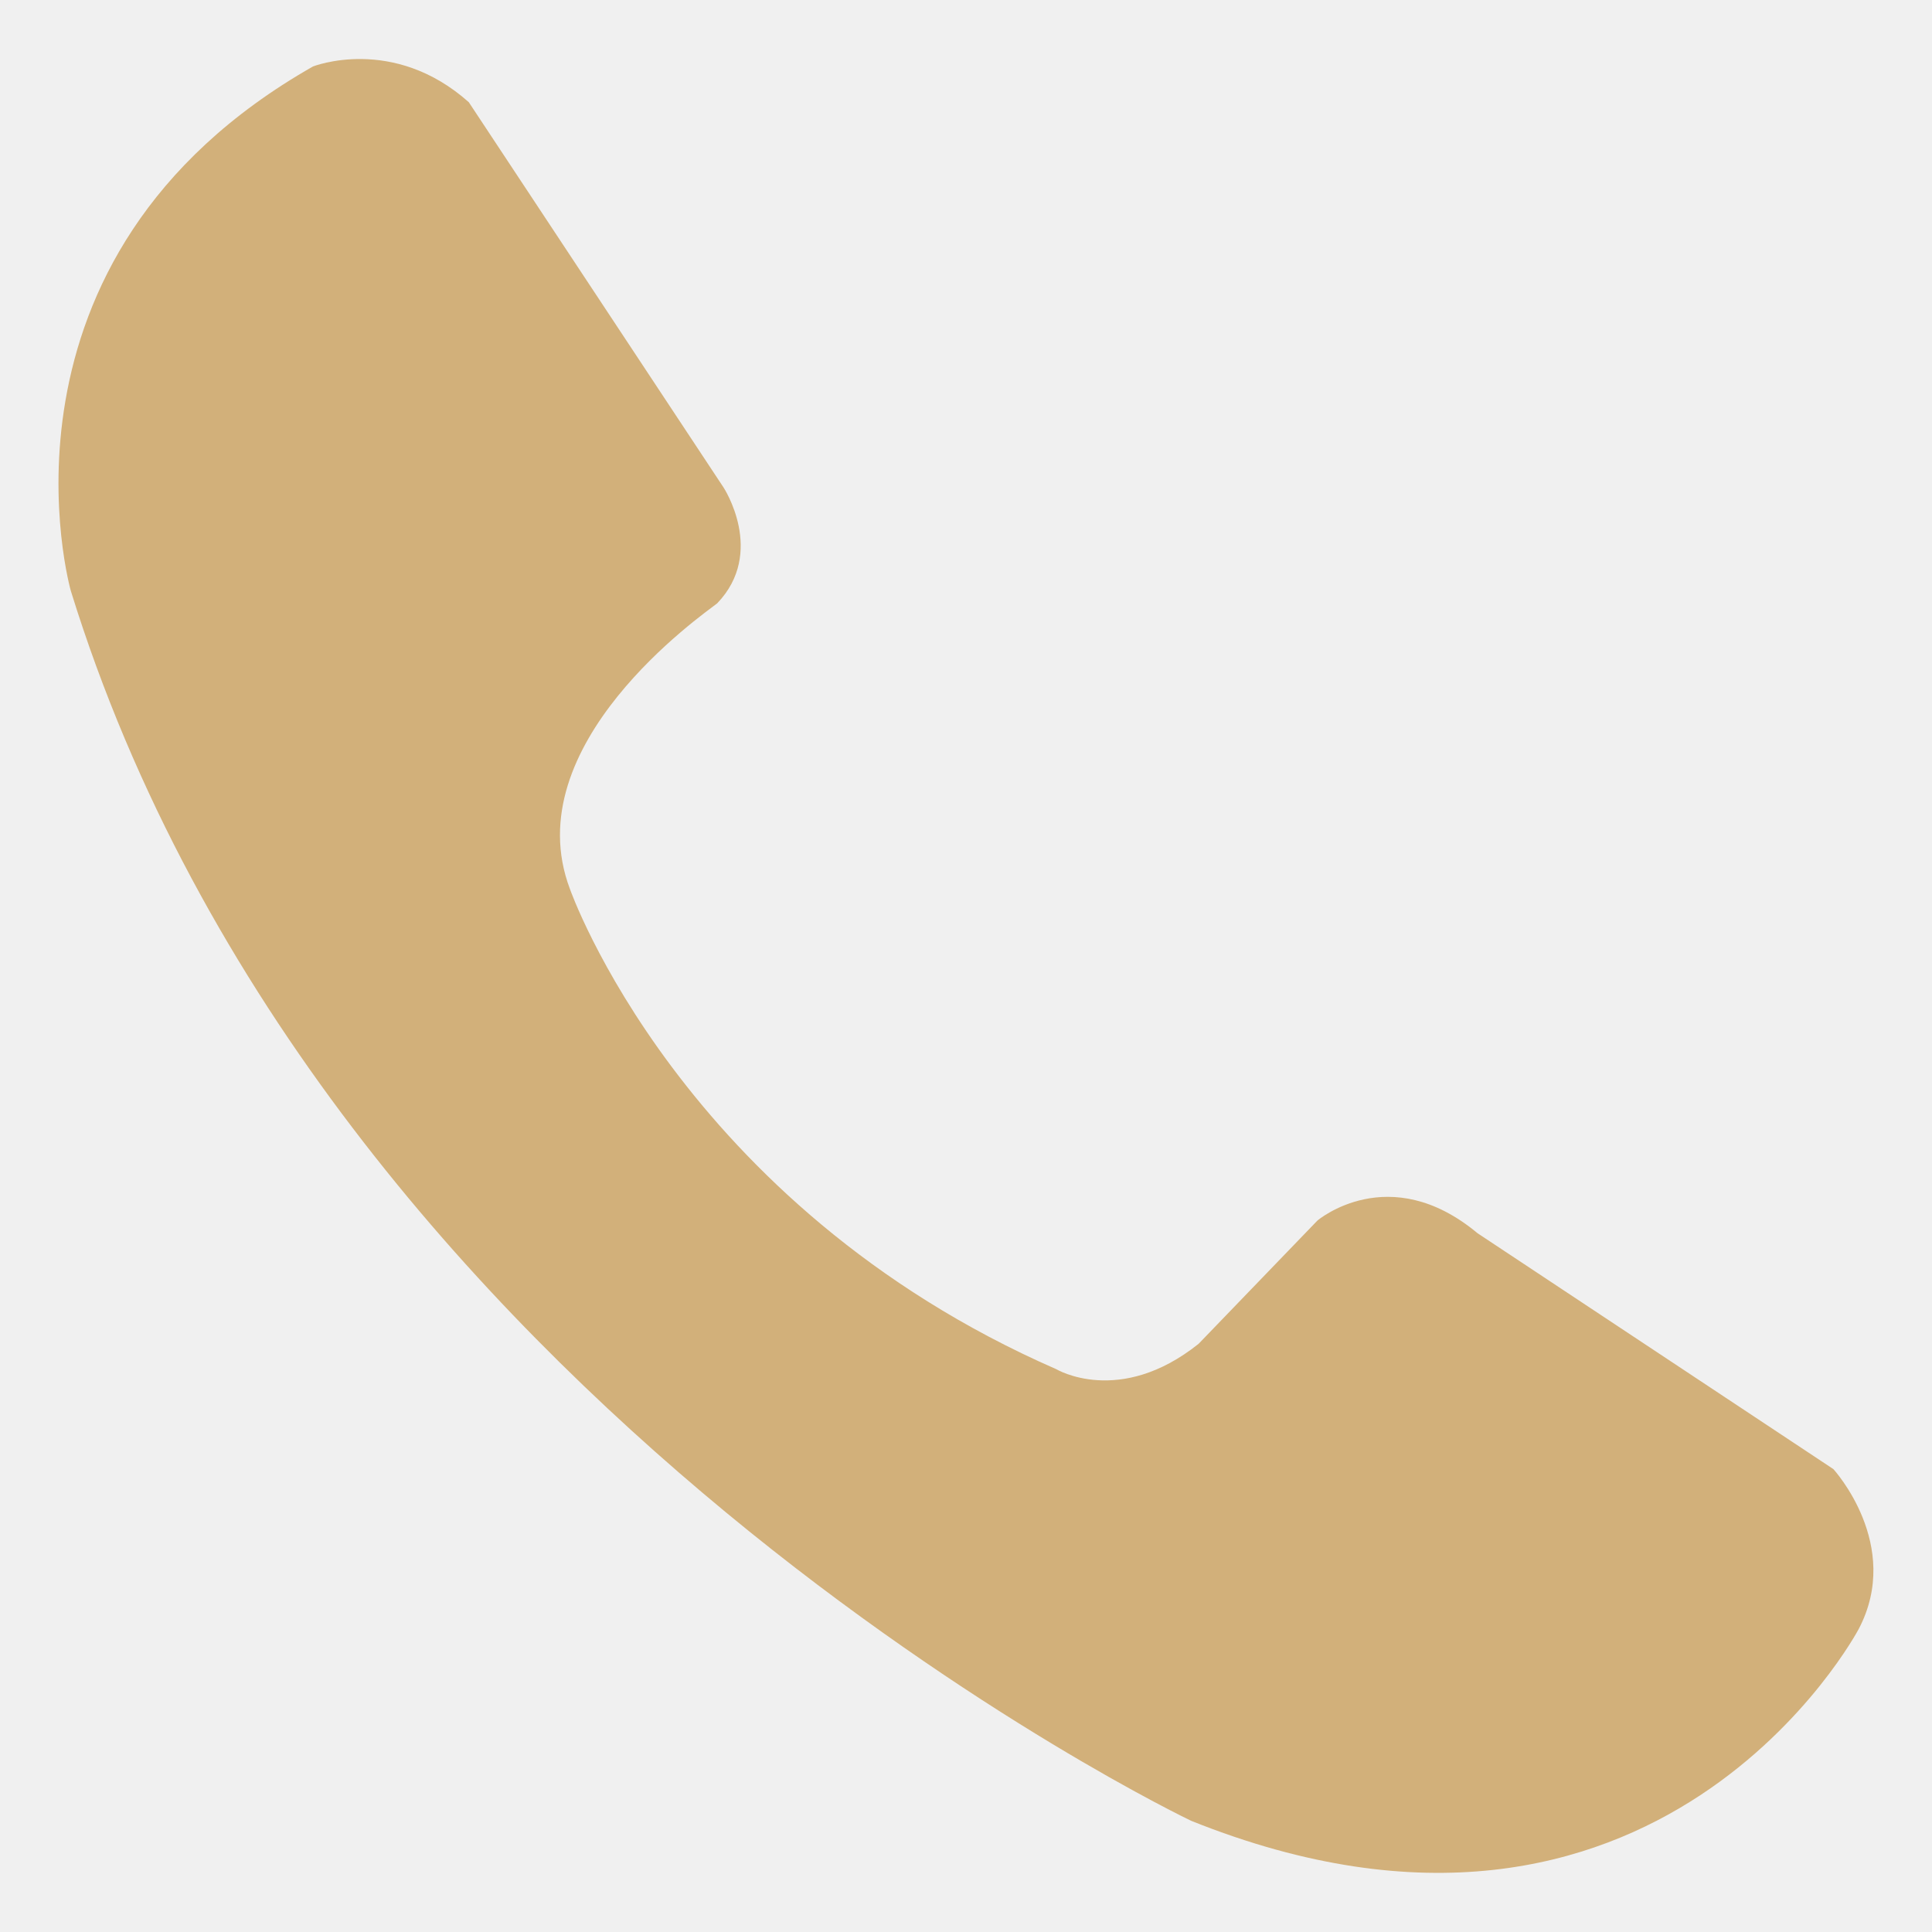
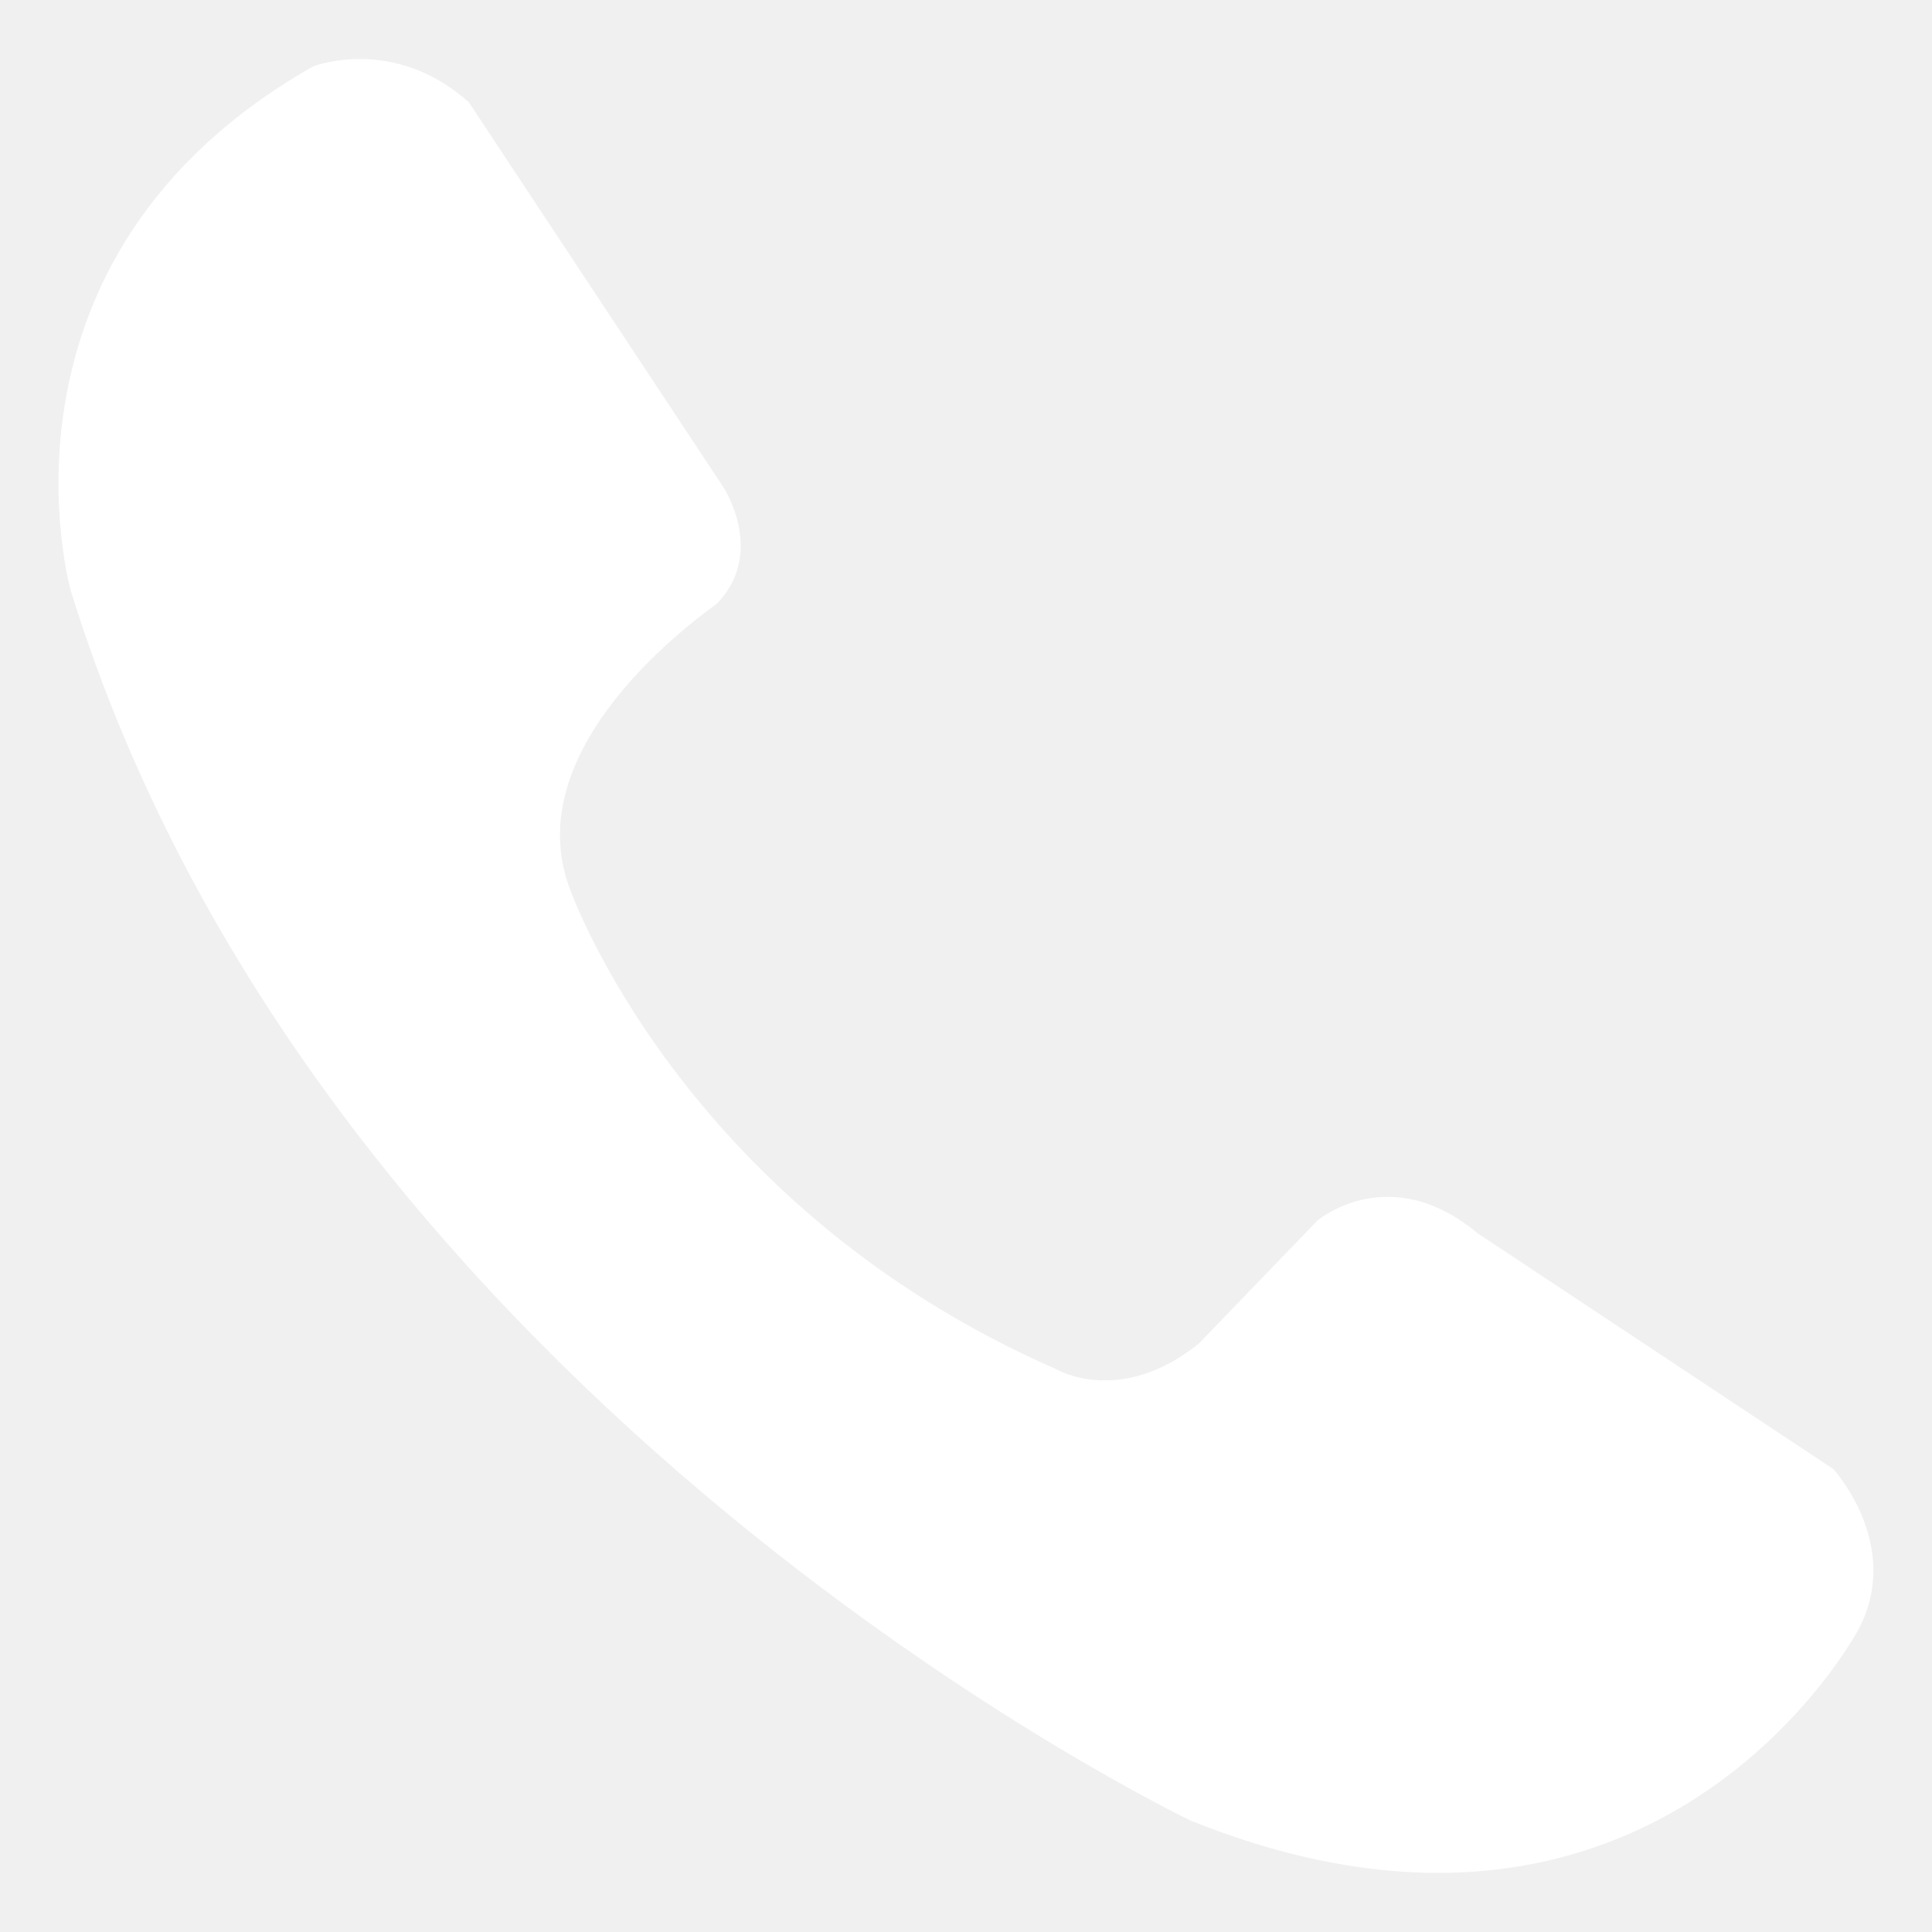
<svg xmlns="http://www.w3.org/2000/svg" width="20px" height="20px" viewBox="0 0 20 20" version="1.1">
  <g id="页面1" stroke="none" stroke-width="1" fill="none" fill-rule="evenodd">
-     <g id="iPhone-XS备份-3" transform="translate(-30, -374)" fill="#D2B07A" fill-rule="nonzero">
+     <g id="iPhone-XS备份-3" transform="translate(-30, -374)" fill="#fff" fill-rule="nonzero">
      <g id="联系我们" transform="translate(30, 374)">
        <path d="M5.9,9.203 C5.9,9.203 7.045,12.473 10.935,14.174 C10.935,14.174 11.589,14.565 12.408,13.911 L13.638,12.635 C13.638,12.635 14.38,12.004 15.295,12.766 L18.979,15.208 C18.979,15.208 19.699,15.993 19.241,16.864 C19.241,16.864 17.17,20.79 12.331,18.849 C12.331,18.849 3.348,14.574 0.733,6.116 C0.733,6.116 -0.25,2.673 3.24,0.688 C3.24,0.688 4.069,0.36 4.853,1.058 L7.49,5.046 C7.49,5.046 7.931,5.718 7.424,6.246 C7.273,6.364 5.334,7.709 5.9,9.203 Z" id="路径" />
      </g>
    </g>
  </g>
</svg>
